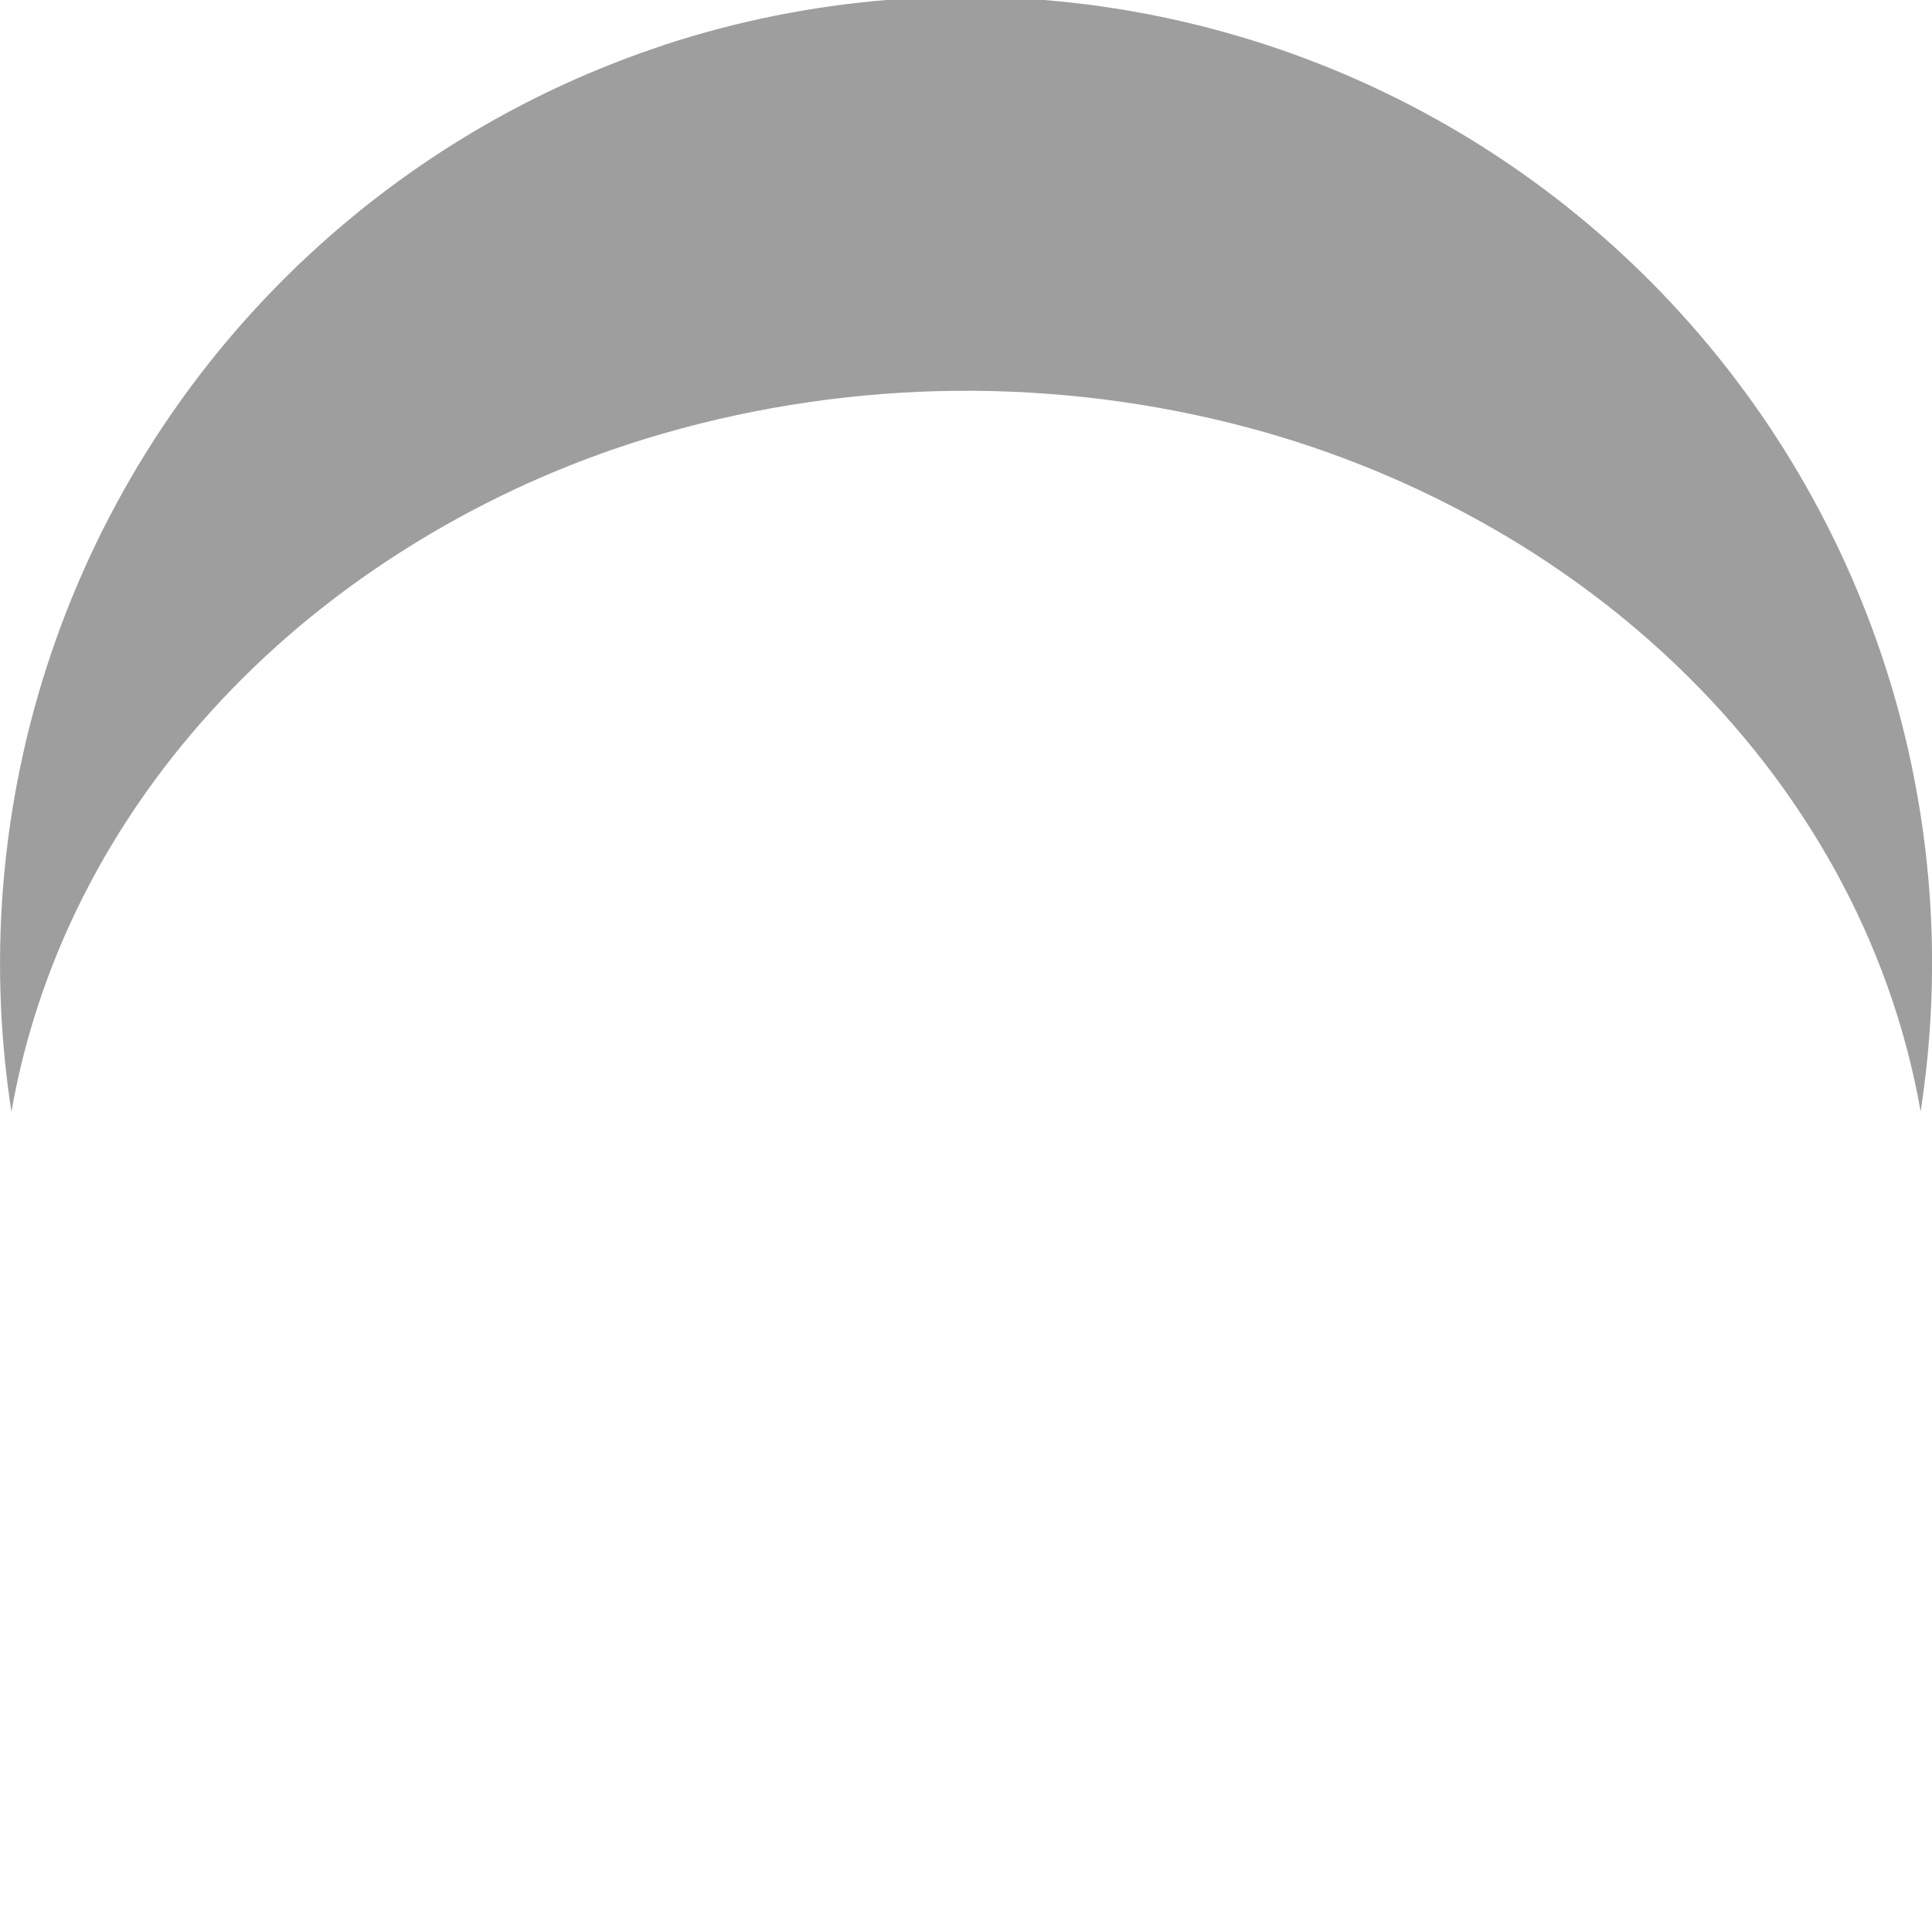
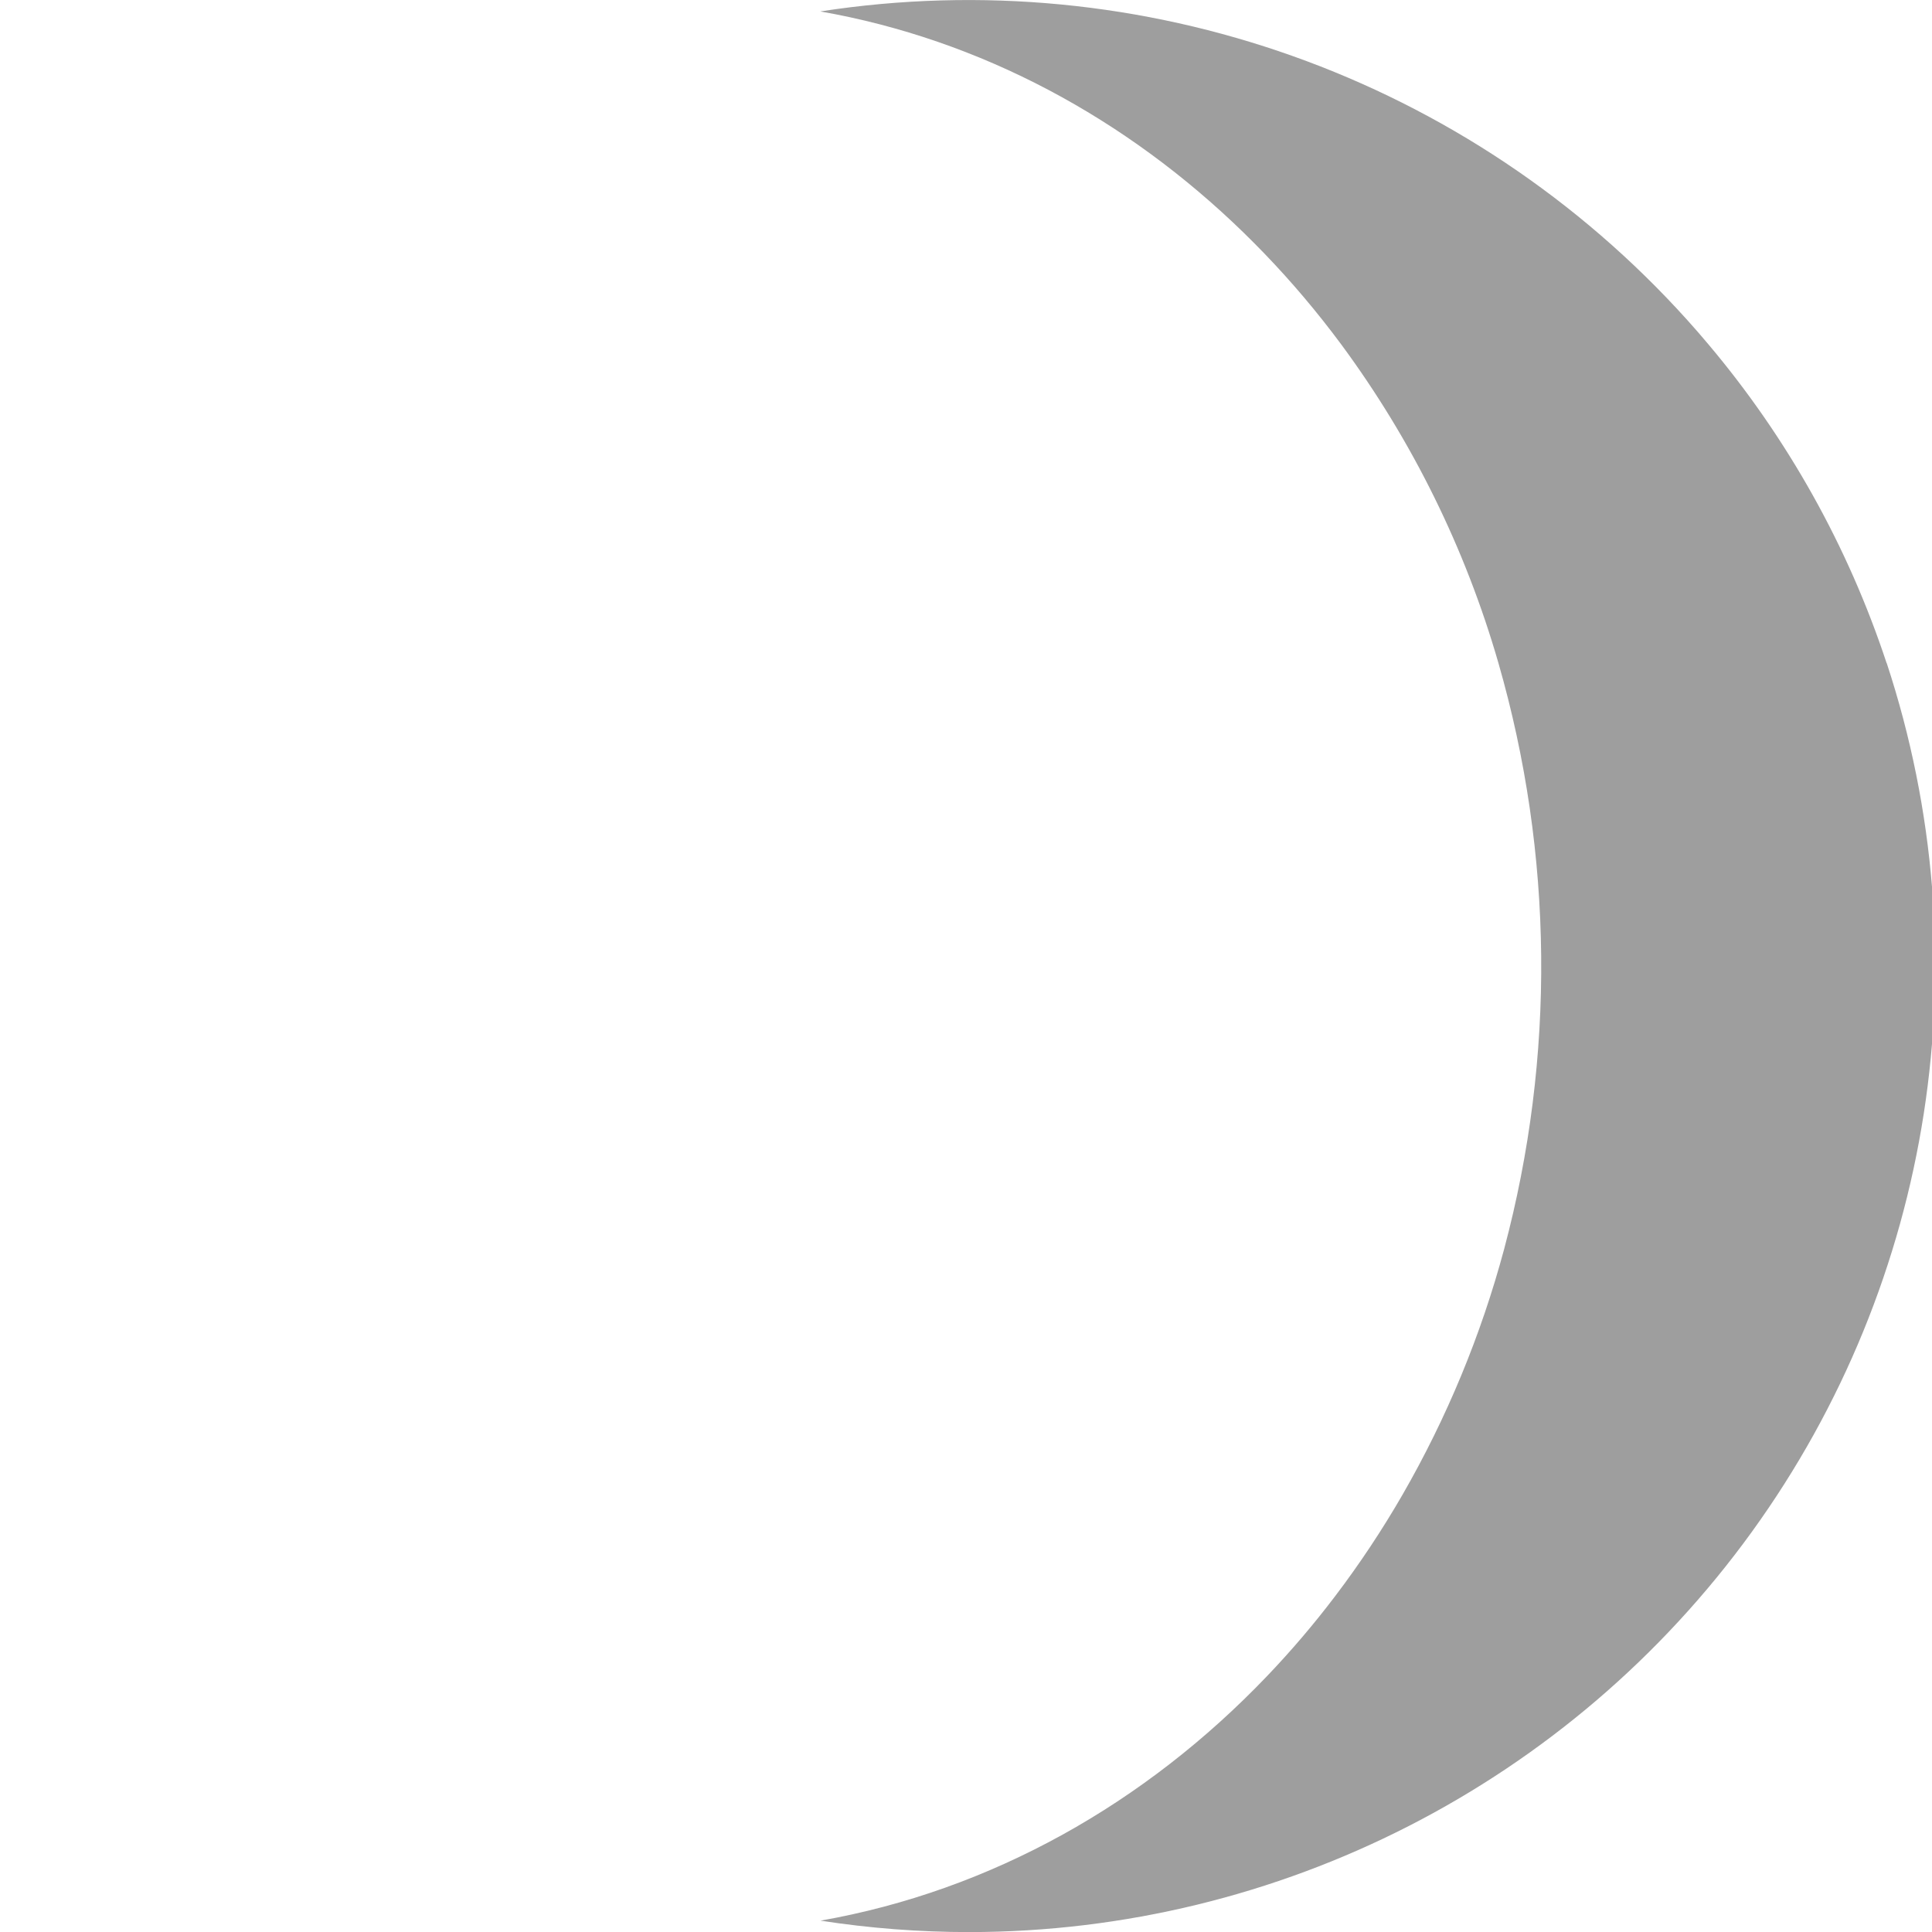
<svg xmlns="http://www.w3.org/2000/svg" id="Ebene_1" data-name="Ebene 1" viewBox="0 0 676 676">
  <defs>
    <style>.cls-1{opacity:0.38;}</style>
  </defs>
  <g id="Planet_1" data-name="Planet 1">
-     <path class="cls-1" d="M1900.11,372.76a337,337,0,0,0-62.33-111.5q-3.62-4.31-7.39-8.5a338.63,338.63,0,0,0-303.38-108c56.12,9.83,107.07,37.39,148.25,77.52a320.28,320.28,0,0,1,27.52,30.5q3.32,4.19,6.52,8.5a351.71,351.71,0,0,1,55,111.5,383.5,383.5,0,0,1,2,205,357.82,357.82,0,0,1-35.58,86,337.8,337.8,0,0,1-23.58,35.5,321.53,321.53,0,0,1-23.86,28c-42.48,44.45-96.41,75-156.19,85.51a341.1,341.1,0,0,0,52.07,4,338.24,338.24,0,0,0,321-444Z" transform="rotate(-90 338 338) translate(-1240, -140.76)" />
+     <path class="cls-1" d="M1900.11,372.76a337,337,0,0,0-62.33-111.5q-3.62-4.31-7.39-8.5a338.63,338.63,0,0,0-303.38-108c56.12,9.83,107.07,37.39,148.25,77.52a320.28,320.28,0,0,1,27.52,30.5q3.32,4.19,6.52,8.5a351.71,351.71,0,0,1,55,111.5,383.5,383.5,0,0,1,2,205,357.82,357.82,0,0,1-35.58,86,337.8,337.8,0,0,1-23.58,35.5,321.53,321.53,0,0,1-23.86,28c-42.48,44.45-96.41,75-156.19,85.51a341.1,341.1,0,0,0,52.07,4,338.24,338.24,0,0,0,321-444Z" transform="translate(-1240, -140.76)" />
  </g>
</svg>
